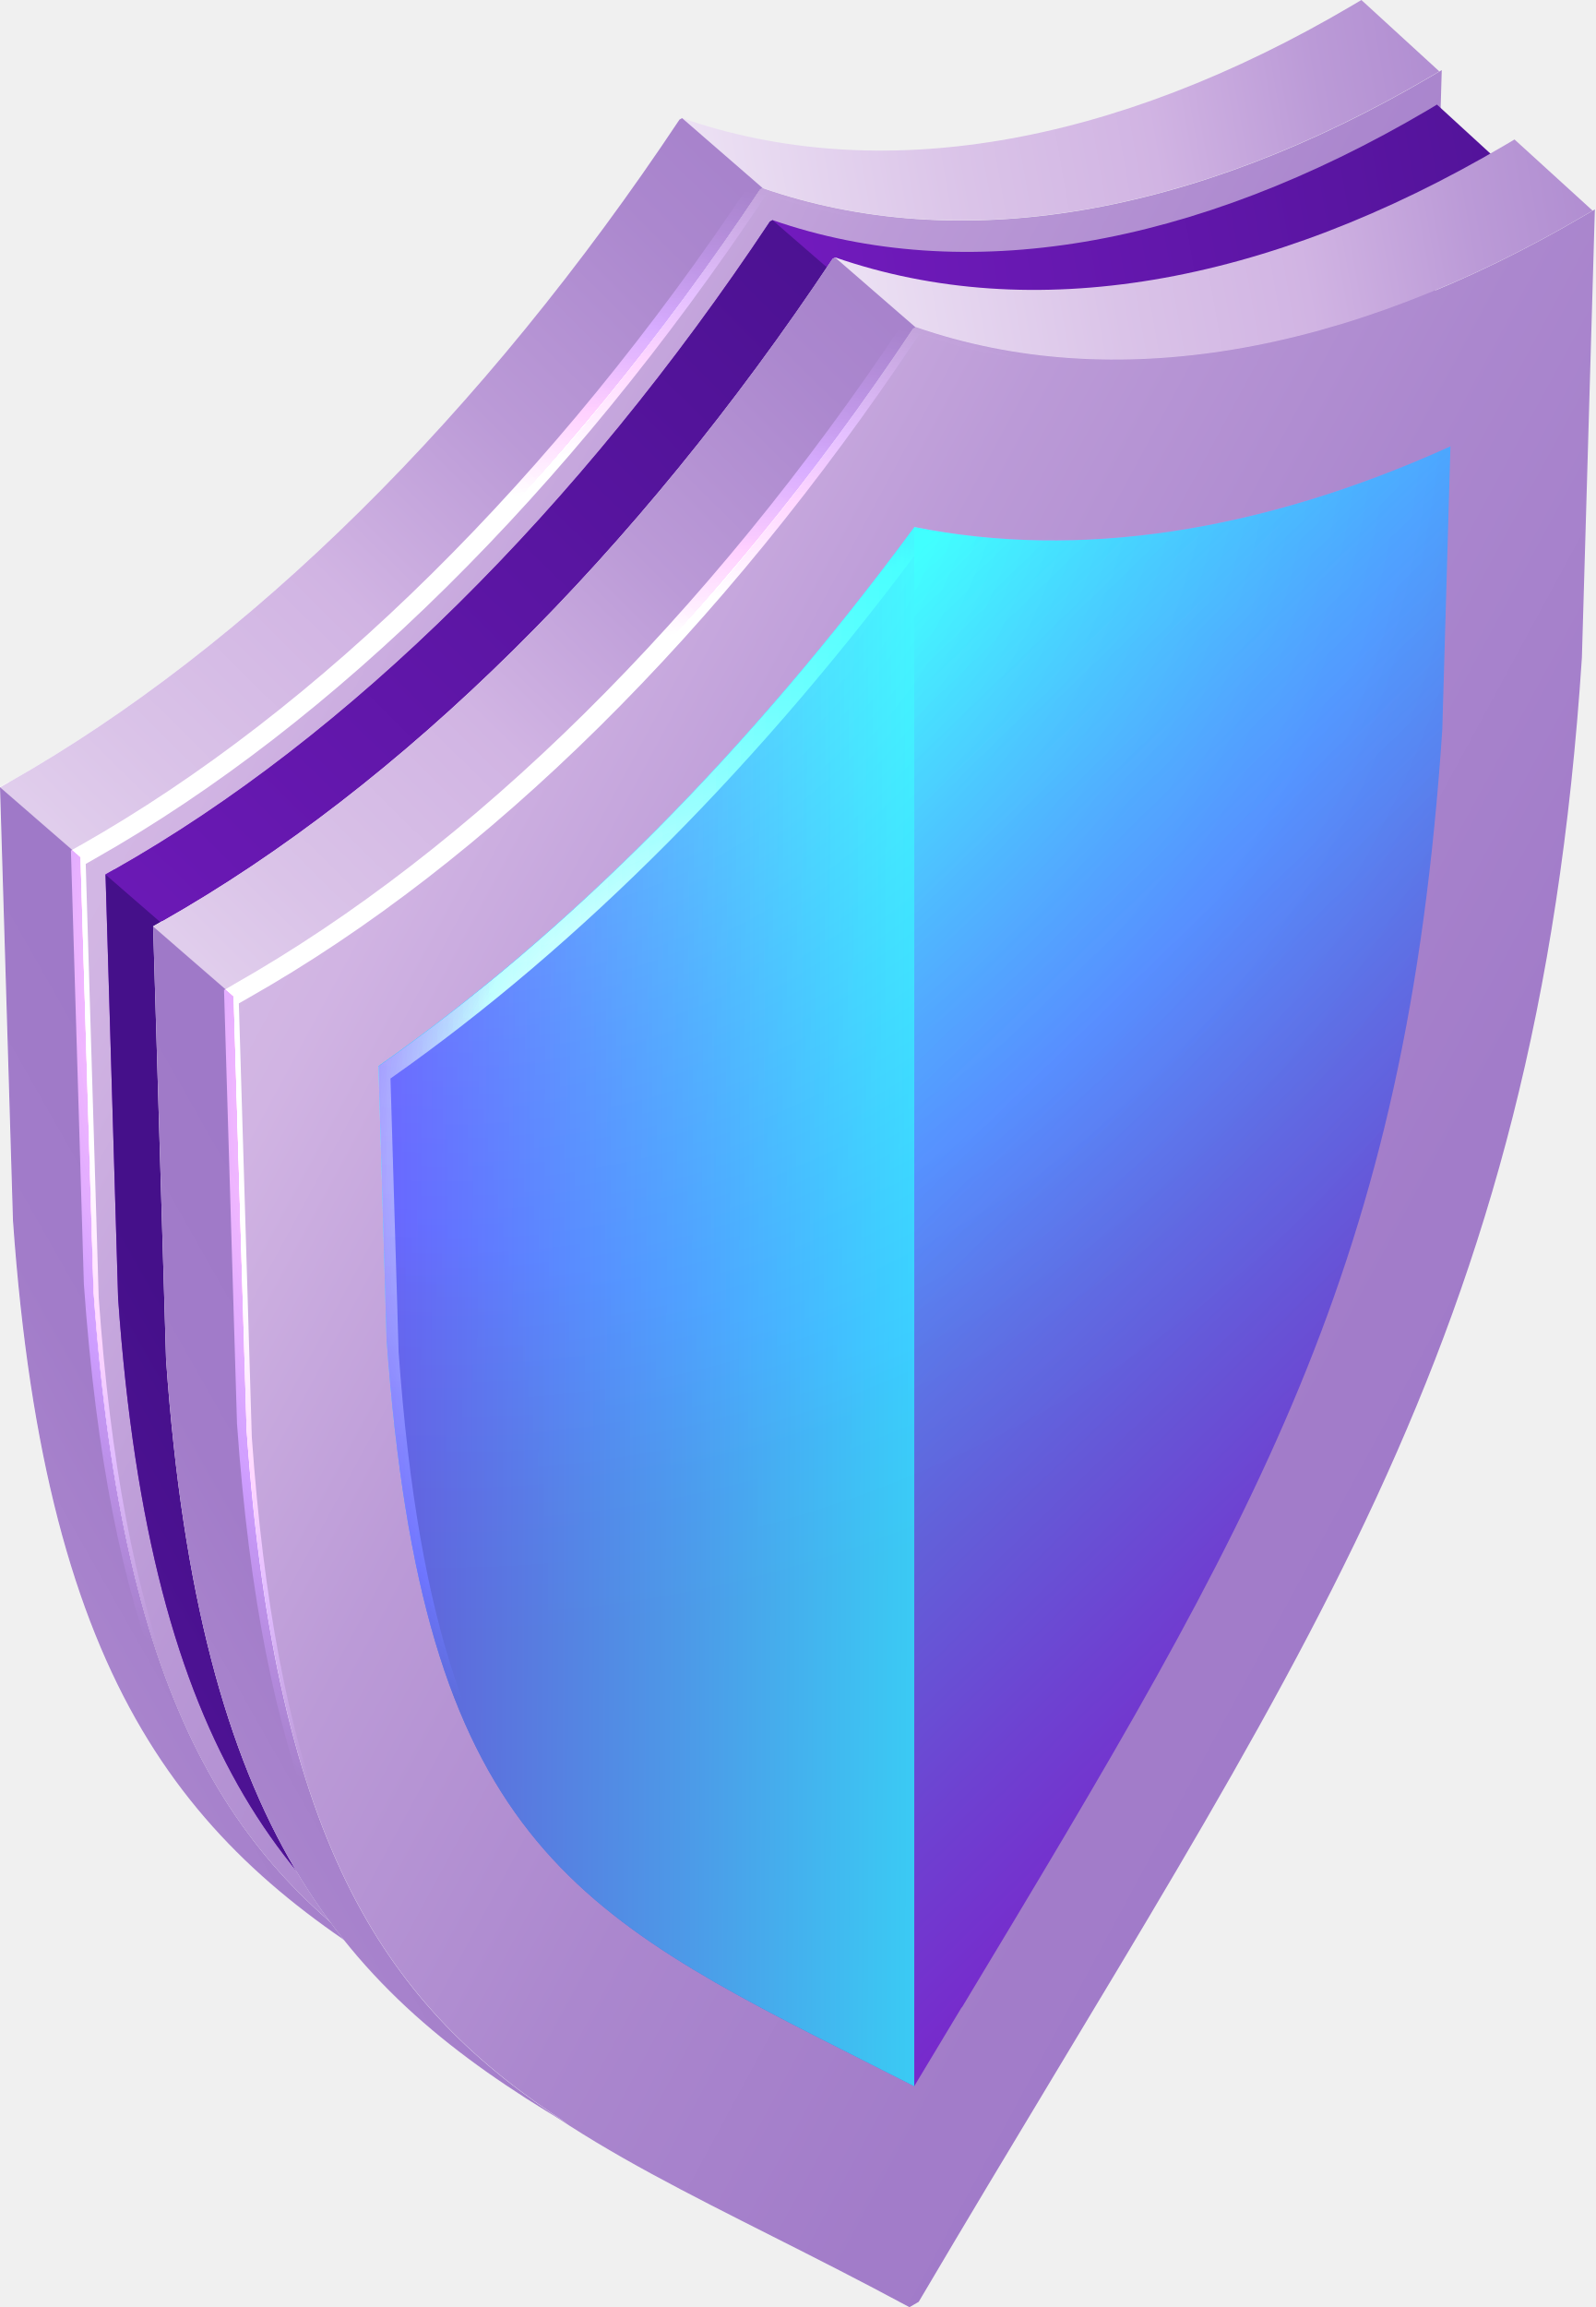
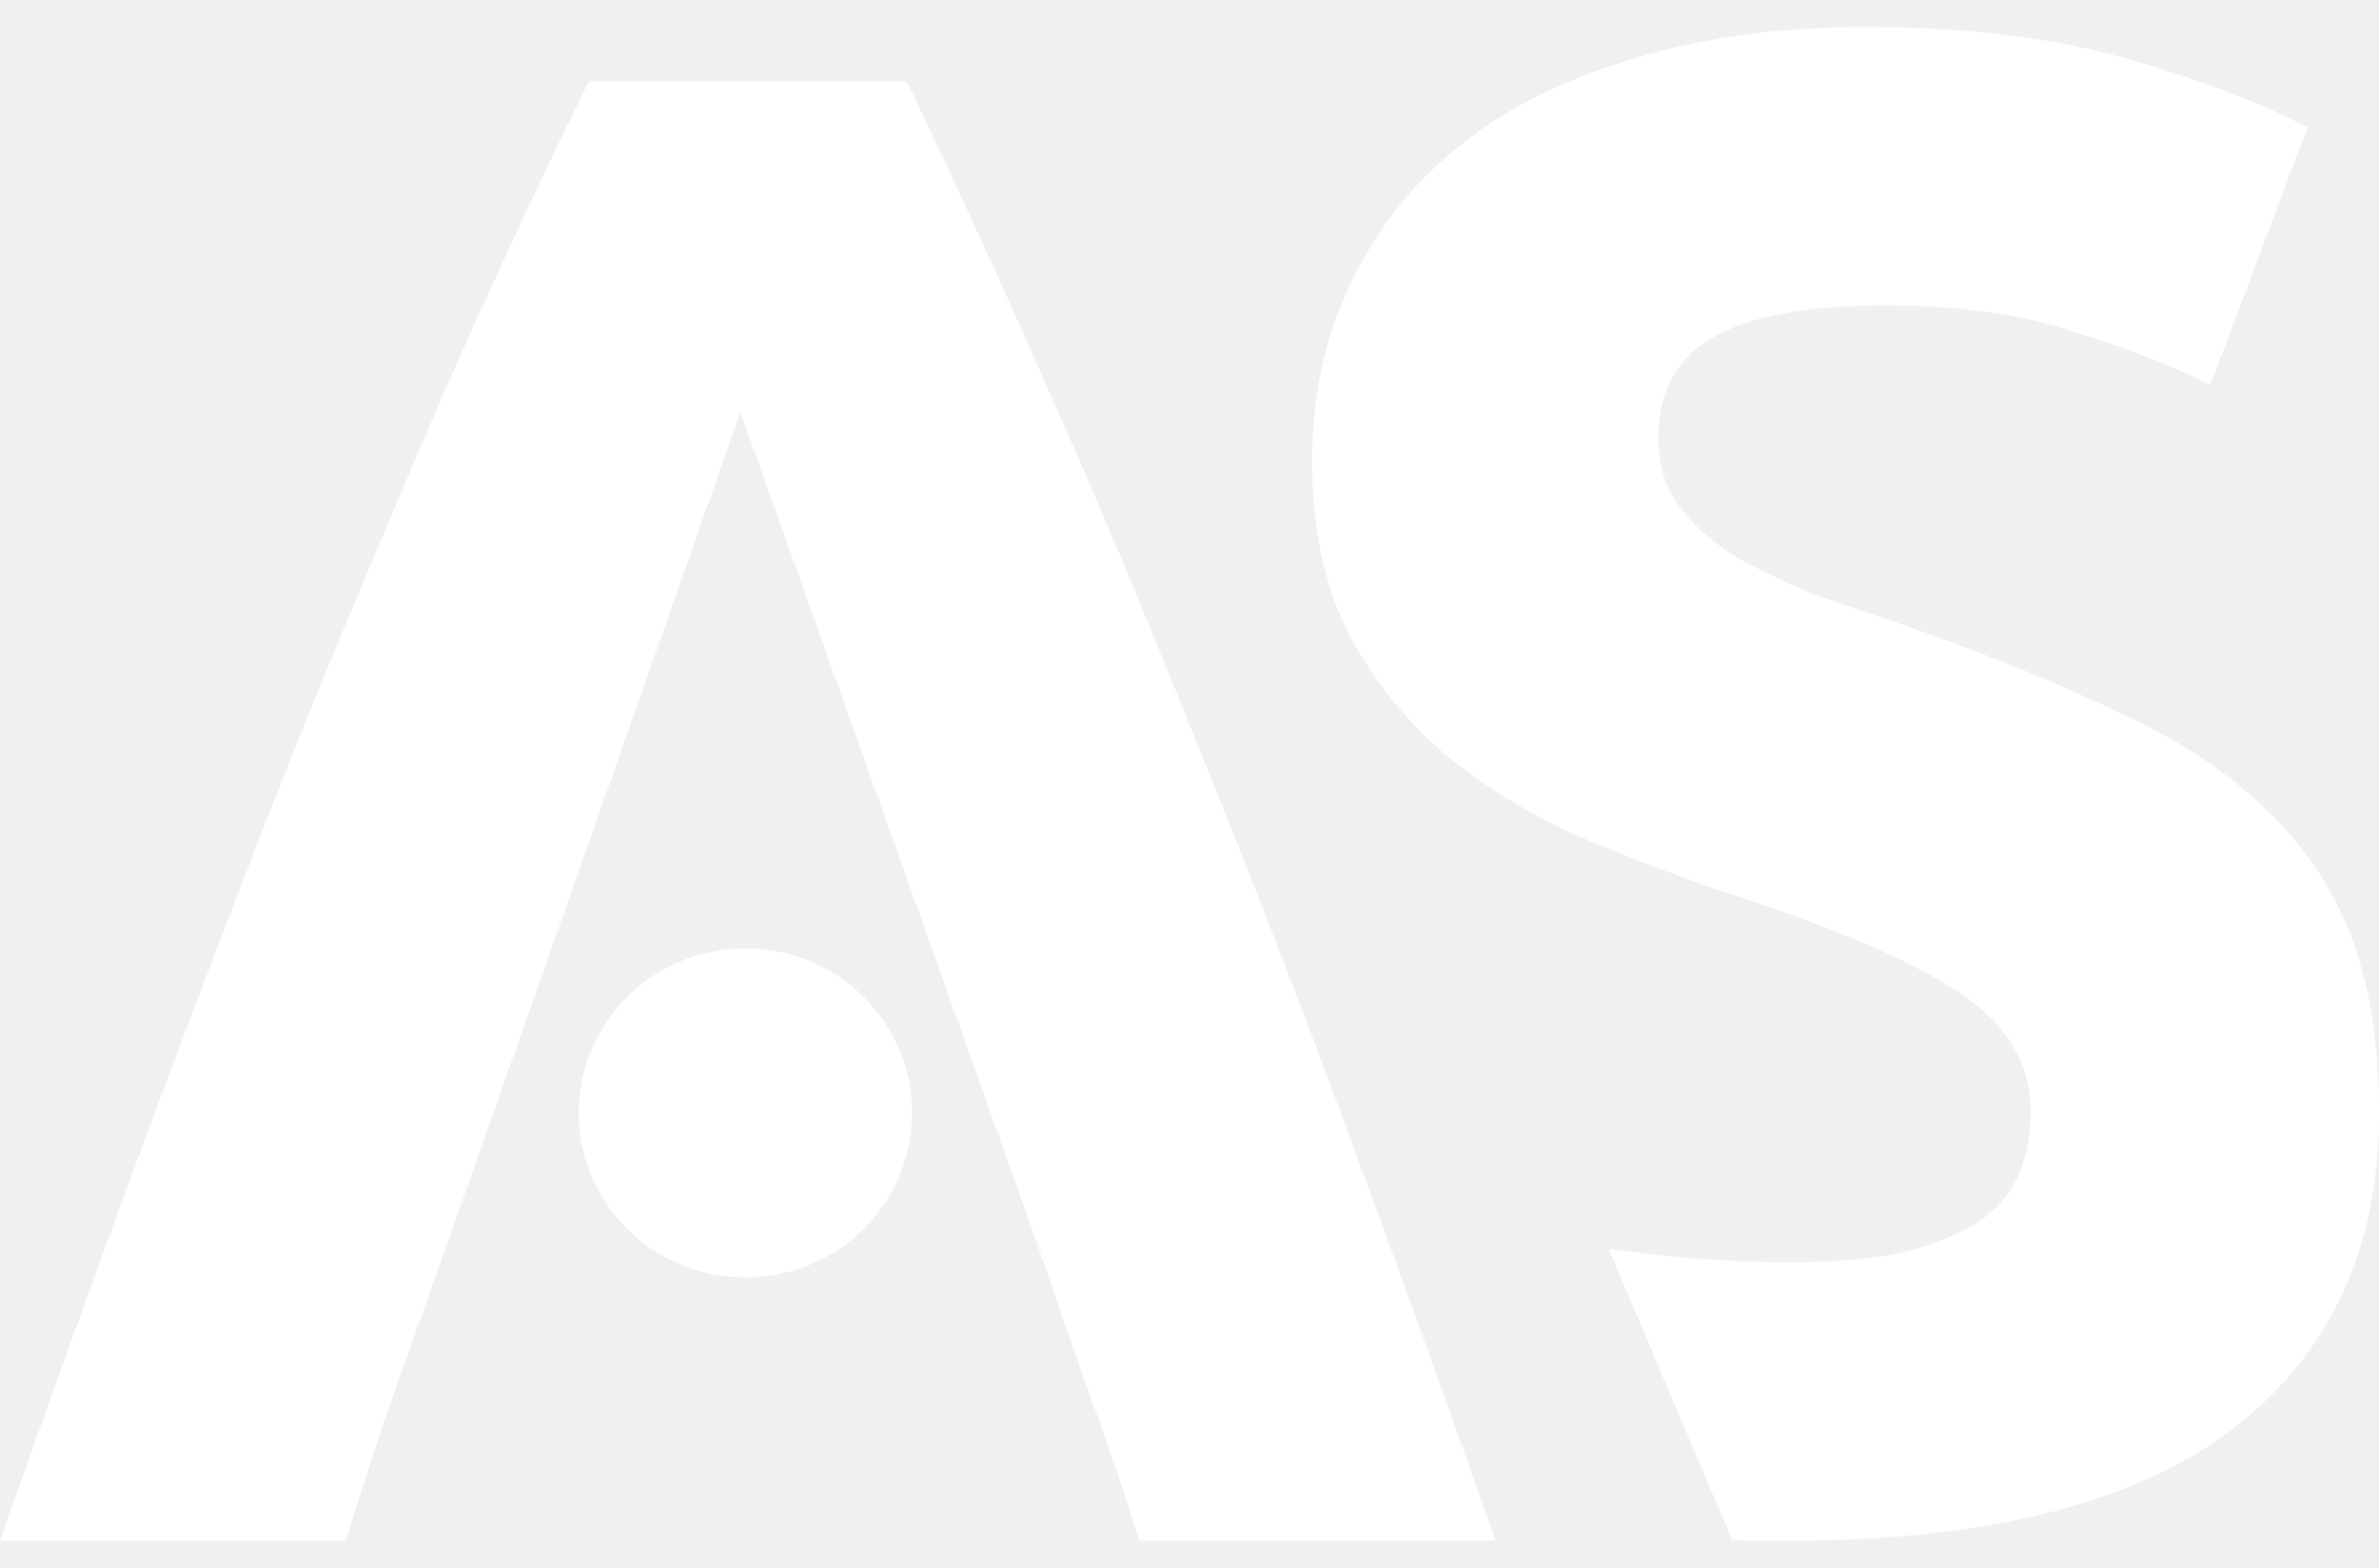
- <svg xmlns="http://www.w3.org/2000/svg" width="83" height="120" viewBox="0 0 83 120" fill="none">
-   <path d="M4.662 44.322C17.128 37.261 29.324 25.214 39.535 9.858L39.67 9.781C49.891 13.321 62.077 11.276 74.542 3.926L75.014 3.646L74.34 26.969C71.97 63.13 59.659 78.872 39.833 112.487L39.352 112.766C19.527 102.069 7.206 100.574 4.846 67.143L4.171 44.592L4.643 44.322H4.662Z" fill="url(#paint0_linear_38_6383)" />
-   <path d="M0.472 40.685C12.937 33.624 25.133 21.577 35.354 6.221L35.489 6.144C45.71 9.684 57.896 7.63 70.361 0.28L70.833 0L74.889 3.714L74.542 3.916C62.077 11.266 49.881 13.311 39.67 9.771L39.535 9.848C29.314 25.204 17.128 37.251 4.653 44.312L4.181 44.582L4.855 67.133C6.396 88.951 12.186 97.159 21.53 103.207C9.855 96.301 2.399 88.015 0.665 63.487L-0.01 40.936L0.462 40.666L0.472 40.685Z" fill="url(#paint1_linear_38_6383)" />
-   <path d="M3.8147e-06 40.955L0.472 40.685C12.937 33.625 25.133 21.577 35.354 6.222L35.489 6.145L39.679 9.781L39.544 9.858C29.324 25.214 17.137 37.261 4.662 44.322L4.19 44.592L3.8147e-06 40.955Z" fill="url(#paint2_linear_38_6383)" />
-   <path d="M4.19 44.591L4.865 67.143C6.406 88.961 12.196 97.169 21.54 103.217C9.864 96.311 2.408 88.025 0.674 63.497L-1.33514e-05 40.945L4.19 44.582V44.591Z" fill="url(#paint3_linear_38_6383)" />
-   <path d="M5.963 45.227C18.159 38.321 30.075 26.544 40.065 11.526L40.2 11.449C50.189 14.911 62.105 12.905 74.301 5.719L74.764 5.439L78.733 9.076L78.395 9.269C66.2 16.455 54.283 18.461 44.294 14.998L44.159 15.075C34.169 30.084 22.253 41.871 10.057 48.777L9.595 49.037L10.25 71.087C11.762 92.413 17.417 100.448 26.549 106.361C15.134 99.609 7.841 91.507 6.146 67.528L5.491 45.478L5.953 45.218L5.963 45.227Z" fill="url(#paint4_linear_38_6383)" />
-   <path d="M5.491 45.488L5.953 45.228C18.149 38.322 30.065 26.544 40.055 11.526L40.19 11.449L44.294 15.008L44.159 15.086C34.169 30.094 22.253 41.881 10.057 48.787L9.595 49.047L5.491 45.488Z" fill="url(#paint5_linear_38_6383)" />
-   <path d="M9.595 49.047L10.25 71.097C11.762 92.423 17.417 100.458 26.549 106.371C15.134 99.619 7.841 91.517 6.146 67.538L5.491 45.488L9.595 49.047Z" fill="url(#paint6_linear_38_6383)" />
-   <path style="mix-blend-mode:color-dodge" d="M4.171 43.974C16.637 36.913 28.832 24.866 39.053 9.51L39.188 9.433C49.409 12.973 61.595 10.928 74.06 3.569L74.532 3.289L74.504 4.456C62.144 11.652 50.083 13.639 39.949 10.128L39.814 10.205C29.593 25.561 17.407 37.608 4.932 44.668L4.46 44.938L5.135 67.49C6.368 84.881 10.298 93.619 16.569 99.522C9.845 93.619 5.645 84.881 4.364 66.795L3.69 44.244L4.162 43.974H4.171Z" fill="url(#paint7_radial_38_6383)" />
-   <path d="M12.629 51.566C25.095 44.505 37.29 32.458 47.502 17.102L47.636 17.025C57.857 20.565 70.043 18.52 82.509 11.17L82.981 10.891L82.306 34.214C79.937 70.375 67.625 86.116 47.8 119.731L47.319 120.01C27.493 109.314 15.172 107.819 12.812 74.387L12.138 51.836L12.61 51.566H12.629Z" fill="url(#paint8_linear_38_6383)" />
-   <path d="M8.439 47.929C20.904 40.869 33.1 28.821 43.321 13.466L43.455 13.389C53.676 16.928 65.862 14.883 78.328 7.534L78.8 7.254L82.865 10.958L82.518 11.16C70.053 18.51 57.857 20.555 47.646 17.015L47.511 17.092C37.29 32.448 25.104 44.495 12.629 51.556L12.157 51.826L12.831 74.377C14.373 96.195 20.162 104.404 29.506 110.451C17.831 103.545 10.375 95.26 8.641 70.731L7.967 48.18L8.439 47.91V47.929Z" fill="url(#paint9_linear_38_6383)" />
-   <path d="M7.957 48.199L8.429 47.929C20.895 40.869 33.09 28.822 43.311 13.466L43.446 13.389L47.636 17.025L47.502 17.102C37.281 32.458 25.095 44.505 12.62 51.566L12.148 51.836L7.957 48.199Z" fill="url(#paint10_linear_38_6383)" />
-   <path d="M12.157 51.836L12.832 74.387C14.373 96.205 20.162 104.413 29.507 110.461C17.831 103.555 10.375 95.269 8.641 70.741L7.967 48.19L12.157 51.826V51.836Z" fill="url(#paint11_linear_38_6383)" />
-   <path d="M50.045 104.422C65.439 78.862 73.174 66.004 75.043 37.946L75.467 23.217C65.583 27.692 56.114 29.12 47.579 27.413C39.044 38.978 29.574 48.507 19.69 55.452L20.114 69.689C21.983 95.587 29.718 99.494 45.112 107.268C45.922 107.673 46.74 108.088 47.569 108.512C48.407 107.123 49.226 105.754 50.035 104.413L50.045 104.422Z" fill="url(#paint12_linear_38_6383)" />
-   <path d="M47.579 27.422C39.044 38.987 29.574 48.517 19.69 55.461L20.114 69.698C21.983 95.597 29.719 99.503 45.112 107.277C45.922 107.682 46.74 108.097 47.569 108.521V27.422H47.579Z" fill="url(#paint13_linear_38_6383)" />
-   <path style="mix-blend-mode:color-dodge" d="M12.138 51.218C24.603 44.158 36.799 32.11 47.02 16.755L47.155 16.677C57.376 20.217 69.562 18.173 82.027 10.823L82.499 10.543L82.47 11.71C70.111 18.906 58.05 20.893 47.916 17.382L47.781 17.459C37.56 32.815 25.374 44.862 12.899 51.922L12.427 52.192L13.101 74.744C14.334 92.135 18.265 100.873 24.536 106.776C17.812 100.873 13.612 92.135 12.331 74.049L11.656 51.498L12.128 51.228L12.138 51.218Z" fill="url(#paint14_radial_38_6383)" />
-   <path style="mix-blend-mode:color-dodge" d="M50.045 104.422C65.439 78.862 73.174 66.004 75.043 37.946L75.467 23.217C65.583 27.692 56.114 29.12 47.579 27.413C39.044 38.978 29.574 48.507 19.69 55.452L20.114 69.689C21.983 95.587 29.718 99.494 45.112 107.268C45.922 107.673 46.74 108.088 47.569 108.512C48.407 107.123 49.226 105.754 50.035 104.413L50.045 104.422Z" fill="url(#paint15_radial_38_6383)" />
-   <path style="mix-blend-mode:color-dodge" d="M47.579 27.422C56.114 29.12 65.583 27.692 75.467 23.227L75.438 24.133C65.795 28.377 56.547 29.718 48.205 28.059C39.67 39.624 30.2 49.154 20.317 56.099L20.74 70.335C21.781 84.804 24.661 92.404 29.68 97.661C24.276 92.385 21.193 84.775 20.114 69.708L19.69 55.472C29.574 48.517 39.044 38.997 47.579 27.432V27.422Z" fill="url(#paint16_radial_38_6383)" />
-   <defs>
-     <linearGradient id="paint0_linear_38_6383" x1="81.131" y1="71.348" x2="-48.202" y2="1.392" gradientUnits="userSpaceOnUse">
-       <stop stop-color="#9F79C8" />
-       <stop offset="0.14" stop-color="#A27CC9" />
-       <stop offset="0.27" stop-color="#AB87CE" />
-       <stop offset="0.4" stop-color="#BB9AD7" />
-       <stop offset="0.52" stop-color="#D1B4E3" />
-       <stop offset="0.65" stop-color="#DAC3E8" />
-       <stop offset="0.9" stop-color="#F3ECF8" />
-       <stop offset="1" stop-color="white" />
-     </linearGradient>
-     <linearGradient id="paint1_linear_38_6383" x1="105.677" y1="41.129" x2="31.428" y2="54.137" gradientUnits="userSpaceOnUse">
-       <stop stop-color="#9F79C8" />
-       <stop offset="0.14" stop-color="#A27CC9" />
-       <stop offset="0.27" stop-color="#AB87CE" />
-       <stop offset="0.4" stop-color="#BB9AD7" />
-       <stop offset="0.52" stop-color="#D1B4E3" />
-       <stop offset="0.65" stop-color="#DAC3E8" />
-       <stop offset="0.9" stop-color="#F3ECF8" />
-       <stop offset="1" stop-color="white" />
-     </linearGradient>
-     <linearGradient id="paint2_linear_38_6383" x1="53.532" y1="-7.186" x2="-16.997" y2="64.352" gradientUnits="userSpaceOnUse">
-       <stop stop-color="#9F79C8" />
-       <stop offset="0.14" stop-color="#A27CC9" />
-       <stop offset="0.27" stop-color="#AB87CE" />
-       <stop offset="0.4" stop-color="#BB9AD7" />
-       <stop offset="0.52" stop-color="#D1B4E3" />
-       <stop offset="0.65" stop-color="#DAC3E8" />
-       <stop offset="0.9" stop-color="#F3ECF8" />
-       <stop offset="1" stop-color="white" />
-     </linearGradient>
-     <linearGradient id="paint3_linear_38_6383" x1="14.98" y1="69.689" x2="-46.692" y2="104.673" gradientUnits="userSpaceOnUse">
-       <stop stop-color="#9F79C8" />
-       <stop offset="0.14" stop-color="#A27CC9" />
-       <stop offset="0.27" stop-color="#AB87CE" />
-       <stop offset="0.4" stop-color="#BB9AD7" />
-       <stop offset="0.52" stop-color="#D1B4E3" />
-       <stop offset="0.65" stop-color="#DAC3E8" />
-       <stop offset="0.9" stop-color="#F3ECF8" />
-       <stop offset="1" stop-color="white" />
-     </linearGradient>
-     <linearGradient id="paint4_linear_38_6383" x1="108.817" y1="45.661" x2="36.225" y2="58.372" gradientUnits="userSpaceOnUse">
-       <stop offset="0.1" stop-color="#45108A" />
-       <stop offset="1" stop-color="#7C1DC9" />
-     </linearGradient>
-     <linearGradient id="paint5_linear_38_6383" x1="57.838" y1="-1.582" x2="-11.129" y2="68.366" gradientUnits="userSpaceOnUse">
-       <stop offset="0.1" stop-color="#45108A" />
-       <stop offset="1" stop-color="#7C1DC9" />
-     </linearGradient>
-     <linearGradient id="paint6_linear_38_6383" x1="20.143" y1="73.586" x2="-40.16" y2="107.79" gradientUnits="userSpaceOnUse">
-       <stop offset="0.1" stop-color="#45108A" />
-       <stop offset="1" stop-color="#7C1DC9" />
-     </linearGradient>
-     <radialGradient id="paint7_radial_38_6383" cx="0" cy="0" r="1" gradientUnits="userSpaceOnUse" gradientTransform="translate(32.2552 51.3239) rotate(180) scale(42.0304 42.084)">
-       <stop stop-color="white" />
-       <stop offset="1" />
-     </radialGradient>
-     <linearGradient id="paint8_linear_38_6383" x1="89.098" y1="78.583" x2="-40.236" y2="8.637" gradientUnits="userSpaceOnUse">
-       <stop stop-color="#9F79C8" />
-       <stop offset="0.14" stop-color="#A27CC9" />
-       <stop offset="0.27" stop-color="#AB87CE" />
-       <stop offset="0.4" stop-color="#BB9AD7" />
-       <stop offset="0.52" stop-color="#D1B4E3" />
-       <stop offset="0.65" stop-color="#DAC3E8" />
-       <stop offset="0.9" stop-color="#F3ECF8" />
-       <stop offset="1" stop-color="white" />
-     </linearGradient>
-     <linearGradient id="paint9_linear_38_6383" x1="113.643" y1="48.373" x2="39.394" y2="61.381" gradientUnits="userSpaceOnUse">
-       <stop stop-color="#9F79C8" />
-       <stop offset="0.14" stop-color="#A27CC9" />
-       <stop offset="0.27" stop-color="#AB87CE" />
-       <stop offset="0.4" stop-color="#BB9AD7" />
-       <stop offset="0.52" stop-color="#D1B4E3" />
-       <stop offset="0.65" stop-color="#DAC3E8" />
-       <stop offset="0.9" stop-color="#F3ECF8" />
-       <stop offset="1" stop-color="white" />
-     </linearGradient>
-     <linearGradient id="paint10_linear_38_6383" x1="61.499" y1="0.059" x2="-9.031" y2="71.596" gradientUnits="userSpaceOnUse">
-       <stop stop-color="#9F79C8" />
-       <stop offset="0.14" stop-color="#A27CC9" />
-       <stop offset="0.27" stop-color="#AB87CE" />
-       <stop offset="0.4" stop-color="#BB9AD7" />
-       <stop offset="0.52" stop-color="#D1B4E3" />
-       <stop offset="0.65" stop-color="#DAC3E8" />
-       <stop offset="0.9" stop-color="#F3ECF8" />
-       <stop offset="1" stop-color="white" />
-     </linearGradient>
-     <linearGradient id="paint11_linear_38_6383" x1="22.937" y1="76.933" x2="-38.725" y2="111.917" gradientUnits="userSpaceOnUse">
-       <stop stop-color="#9F79C8" />
-       <stop offset="0.14" stop-color="#A27CC9" />
-       <stop offset="0.27" stop-color="#AB87CE" />
-       <stop offset="0.4" stop-color="#BB9AD7" />
-       <stop offset="0.52" stop-color="#D1B4E3" />
-       <stop offset="0.65" stop-color="#DAC3E8" />
-       <stop offset="0.9" stop-color="#F3ECF8" />
-       <stop offset="1" stop-color="white" />
-     </linearGradient>
-     <linearGradient id="paint12_linear_38_6383" x1="78.887" y1="87.63" x2="25.853" y2="32.988" gradientUnits="userSpaceOnUse">
-       <stop offset="0.03" stop-color="#7C1DC9" />
-       <stop offset="0.21" stop-color="#6E41D1" />
-       <stop offset="0.62" stop-color="#4C9BE8" />
-       <stop offset="1" stop-color="#2AF6FF" />
-     </linearGradient>
-     <linearGradient id="paint13_linear_38_6383" x1="-0.038" y1="67.788" x2="58.32" y2="68.01" gradientUnits="userSpaceOnUse">
-       <stop offset="0.03" stop-color="#7C1DC9" />
-       <stop offset="0.21" stop-color="#6E41D1" />
-       <stop offset="0.62" stop-color="#4C9BE8" />
-       <stop offset="1" stop-color="#2AF6FF" />
-     </linearGradient>
-     <radialGradient id="paint14_radial_38_6383" cx="0" cy="0" r="1" gradientUnits="userSpaceOnUse" gradientTransform="translate(40.1884 58.5286) rotate(180) scale(42.0304 42.084)">
-       <stop stop-color="white" />
-       <stop offset="1" />
-     </radialGradient>
-     <radialGradient id="paint15_radial_38_6383" cx="0" cy="0" r="1" gradientUnits="userSpaceOnUse" gradientTransform="translate(23.3221 18.2967) rotate(180) scale(66.83 66.9153)">
-       <stop offset="0.02" stop-color="#4B61B8" />
-       <stop offset="0.11" stop-color="#4154A0" />
-       <stop offset="0.34" stop-color="#2A3667" />
-       <stop offset="0.55" stop-color="#171F3A" />
-       <stop offset="0.74" stop-color="#0A0E1A" />
-       <stop offset="0.89" stop-color="#020307" />
-       <stop offset="1" />
-     </radialGradient>
-     <radialGradient id="paint16_radial_38_6383" cx="0" cy="0" r="1" gradientUnits="userSpaceOnUse" gradientTransform="translate(40.6743 60.3153) rotate(180) scale(32.7142 32.7559)">
-       <stop stop-color="white" />
-       <stop offset="1" />
-     </radialGradient>
-   </defs>
+ <svg xmlns="http://www.w3.org/2000/svg" width="44" height="29" viewBox="0 0 44 29" fill="none">
+   <path d="M21.073 28.5C20.783 27.565 20.454 26.604 20.086 25.617C19.744 24.63 19.402 23.643 19.06 22.657L13.693 7.62C13.351 8.606 7.708 24.63 7.34 25.617C6.998 26.604 6.682 27.565 6.393 28.5H0C1.026 25.591 1.999 22.903 2.92 20.436C3.841 17.969 4.735 15.645 5.604 13.463C6.498 11.281 7.366 9.217 8.208 7.269C9.076 5.295 9.971 3.373 10.892 1.503H16.771C17.666 3.373 18.547 5.295 19.415 7.269C20.283 9.217 21.152 11.281 22.02 13.463C22.914 15.645 23.822 17.969 24.743 20.436C25.663 22.903 26.637 25.591 27.663 28.5H21.073Z" fill="white" />
+   <path d="M33.074 23.349C33.954 23.349 34.675 23.285 35.235 23.155C35.822 23 36.289 22.807 36.636 22.575C36.983 22.316 37.223 22.019 37.356 21.684C37.49 21.348 37.556 20.974 37.556 20.561C37.556 19.683 37.13 18.96 36.276 18.392C35.422 17.798 33.954 17.166 31.873 16.494C30.966 16.184 30.059 15.836 29.152 15.449C28.245 15.036 27.431 14.532 26.71 13.938C25.99 13.319 25.403 12.583 24.949 11.731C24.496 10.853 24.269 9.795 24.269 8.555C24.269 7.316 24.509 6.206 24.989 5.225C25.47 4.218 26.15 3.366 27.031 2.669C27.911 1.972 28.978 1.442 30.232 1.081C31.486 0.694 32.901 0.5 34.475 0.5C36.342 0.5 37.957 0.694 39.317 1.081C40.678 1.468 41.799 1.894 42.679 2.359L40.878 7.122C40.105 6.735 39.237 6.399 38.277 6.115C37.343 5.806 36.209 5.651 34.875 5.651C33.381 5.651 32.3 5.857 31.633 6.27C30.993 6.658 30.673 7.264 30.673 8.091C30.673 8.581 30.793 8.994 31.033 9.33C31.273 9.665 31.606 9.975 32.033 10.259C32.487 10.517 32.994 10.763 33.554 10.995C34.141 11.202 34.782 11.421 35.475 11.653C36.916 12.17 38.17 12.686 39.237 13.203C40.305 13.693 41.185 14.274 41.879 14.945C42.599 15.617 43.133 16.404 43.48 17.308C43.827 18.211 44 19.308 44 20.599C44 23.104 43.093 25.053 41.279 26.447C39.464 27.816 36.729 28.5 33.074 28.5C31.847 28.5 32.033 28.48 32.033 28.48L29.752 23.1C29.752 23.1 31.313 23.349 33.074 23.349Z" fill="white" />
+   <path d="M16.87 20.587C16.87 22.268 15.49 23.63 13.787 23.63C12.084 23.63 10.704 22.268 10.704 20.587C10.704 18.906 12.084 17.543 13.787 17.543C15.49 17.543 16.87 18.906 16.87 20.587Z" fill="white" />
</svg>
